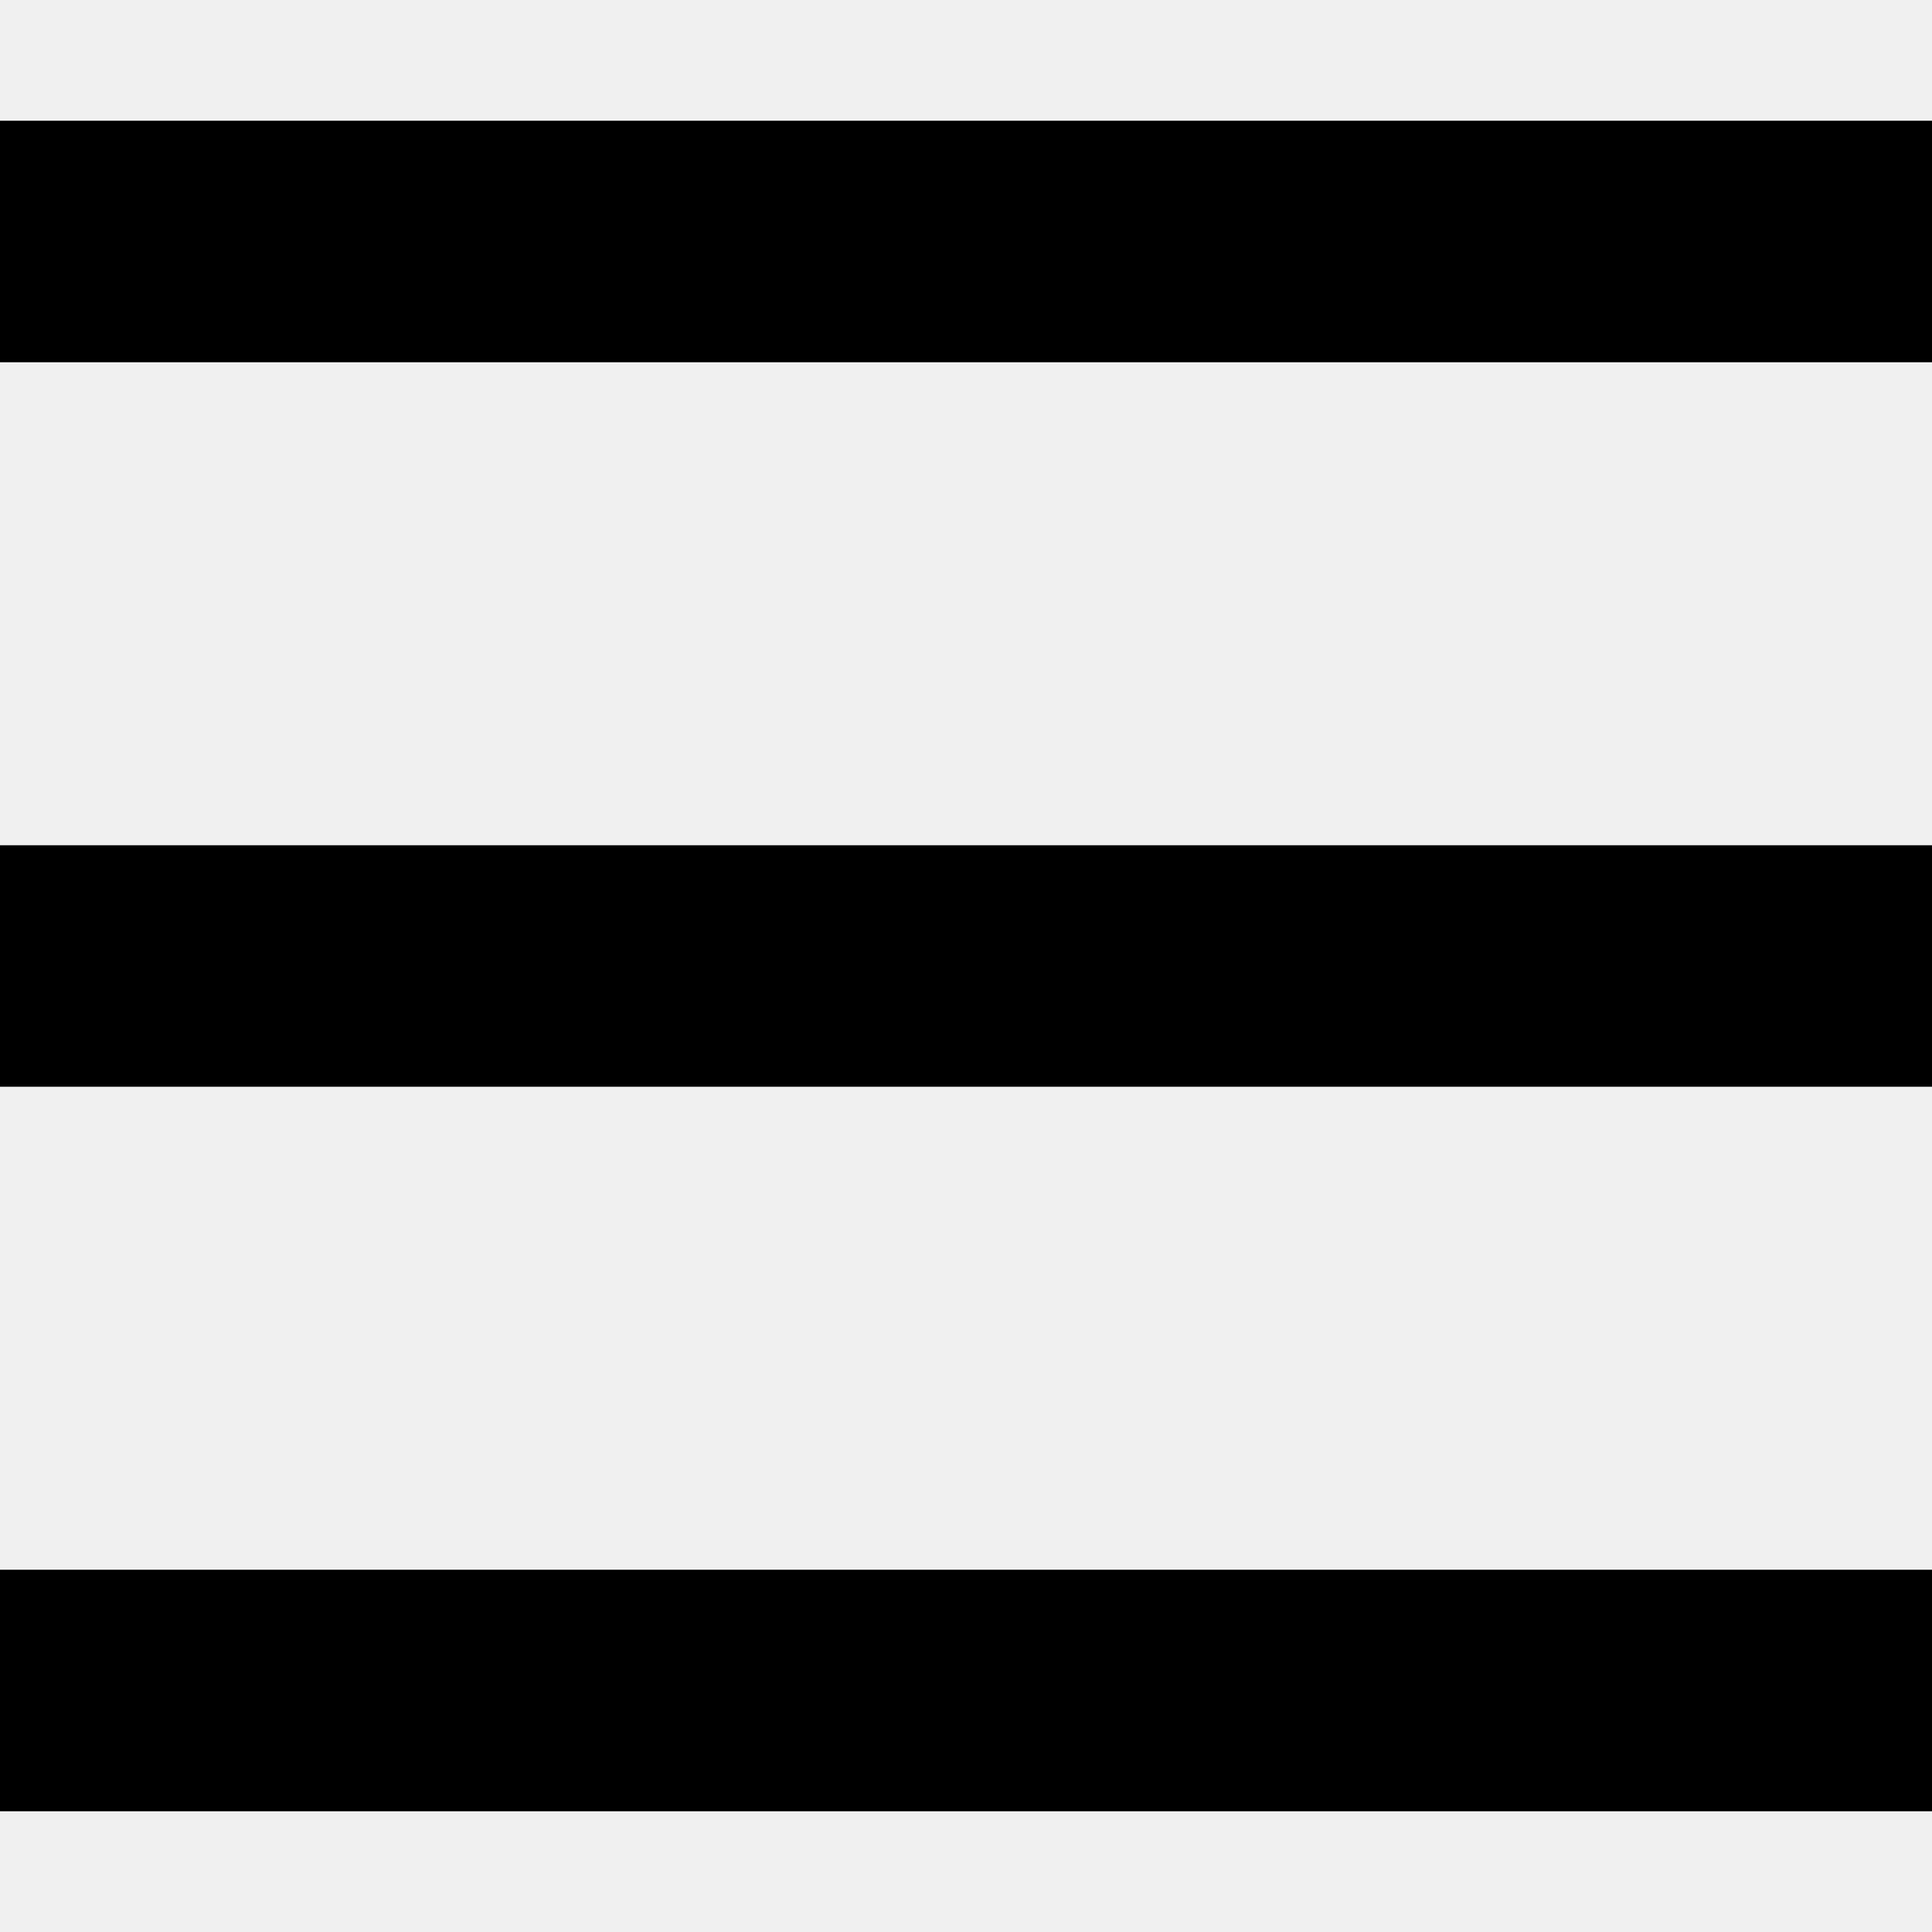
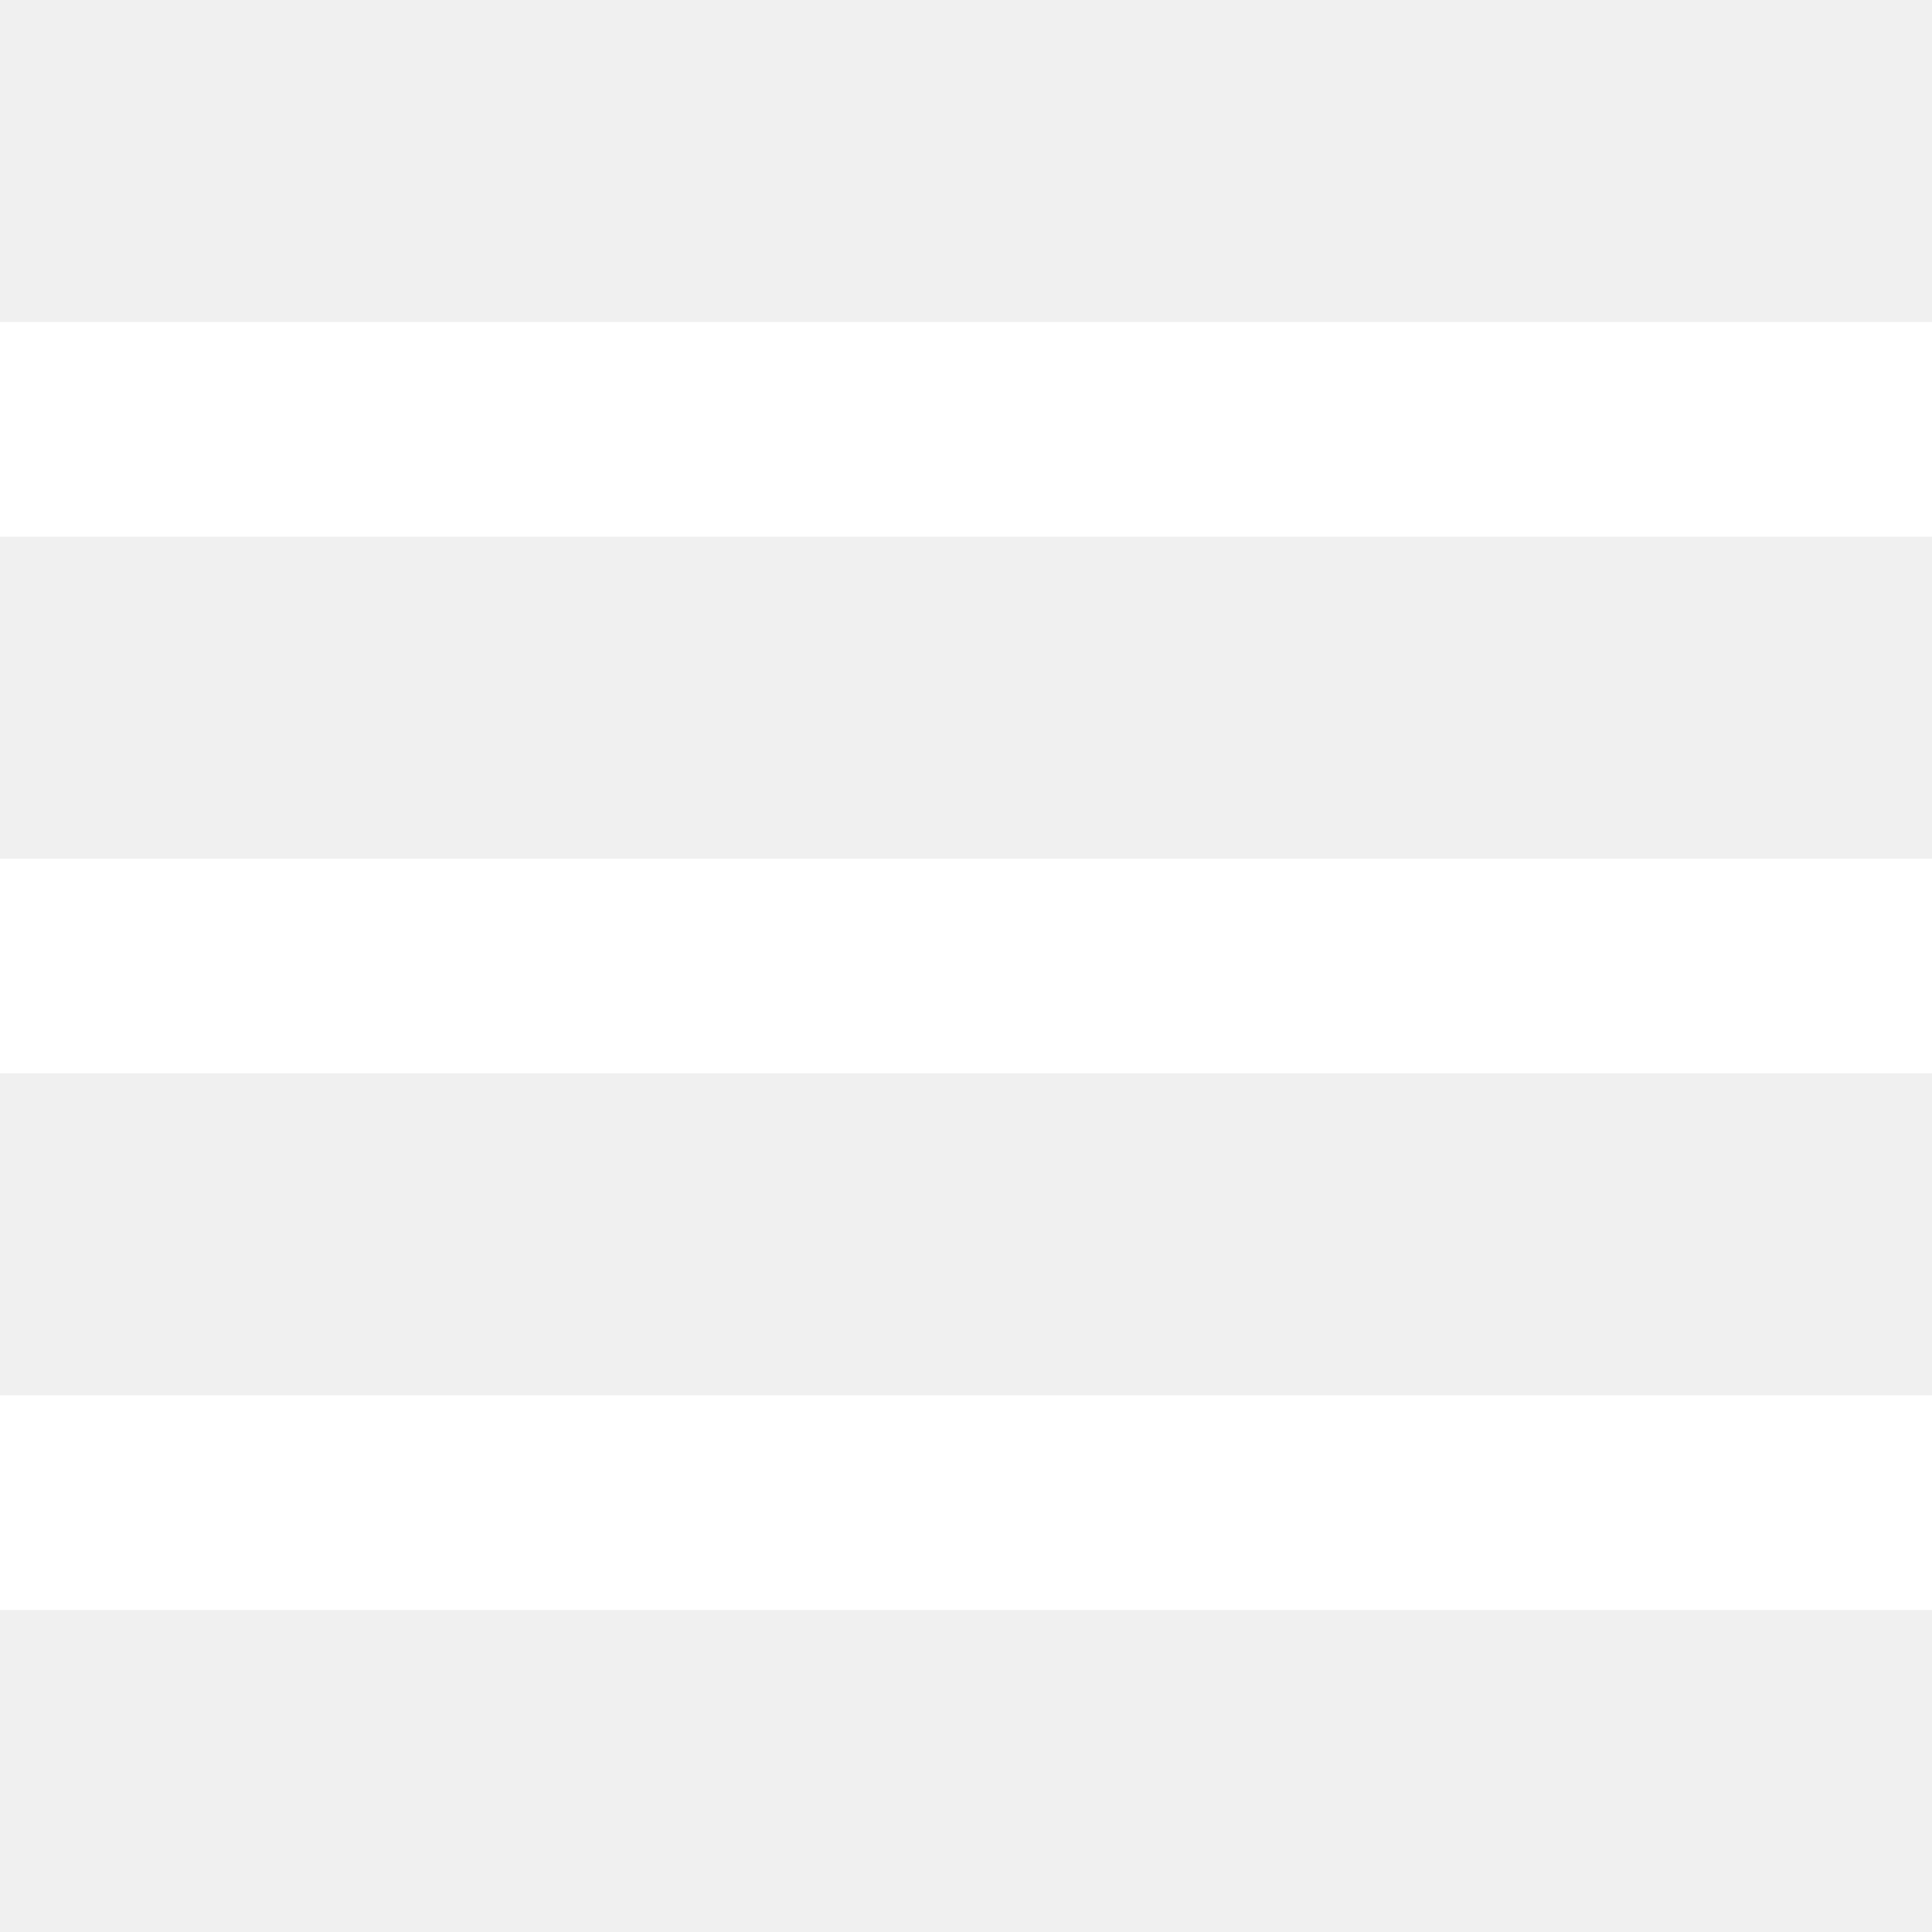
- <svg xmlns="http://www.w3.org/2000/svg" version="1.1" id="Capa_1" x="0px" y="0px" viewBox="0 0 341.333 341.333" style="enable-background:new 0 0 341.333 341.333;" xml:space="preserve">
+ <svg xmlns="http://www.w3.org/2000/svg" version="1.1" width="512" height="512" x="0" y="0" viewBox="0 0 384 384" style="enable-background:new 0 0 512 512" xml:space="preserve" class="">
  <g>
    <g>
-       <rect y="277.333" width="341.333" height="42.667" />
+       <g>
+         <g>
+           <rect x="0" y="277.333" width="384" height="42.667" fill="#ffffff" data-original="#000000" style="" class="" />
+           <rect x="0" y="170.667" width="384" height="42.667" fill="#ffffff" data-original="#000000" style="" class="" />
+           <rect x="0" y="64" width="384" height="42.667" fill="#ffffff" data-original="#000000" style="" class="" />
+         </g>
+       </g>
    </g>
+     <g>
+ </g>
+     <g>
+ </g>
+     <g>
+ </g>
+     <g>
+ </g>
+     <g>
+ </g>
+     <g>
+ </g>
+     <g>
+ </g>
+     <g>
+ </g>
+     <g>
+ </g>
+     <g>
+ </g>
+     <g>
+ </g>
+     <g>
+ </g>
+     <g>
+ </g>
+     <g>
+ </g>
+     <g>
+ </g>
  </g>
-   <g>
-     <g>
-       <rect y="149.333" width="341.333" height="42.667" />
-     </g>
-   </g>
-   <g>
-     <g>
-       <rect y="21.333" width="341.333" height="42.667" />
-     </g>
-   </g>
-   <g>
- </g>
-   <g>
- </g>
-   <g>
- </g>
-   <g>
- </g>
-   <g>
- </g>
-   <g>
- </g>
-   <g>
- </g>
-   <g>
- </g>
-   <g>
- </g>
-   <g>
- </g>
-   <g>
- </g>
-   <g>
- </g>
-   <g>
- </g>
-   <g>
- </g>
-   <g>
- </g>
</svg>
